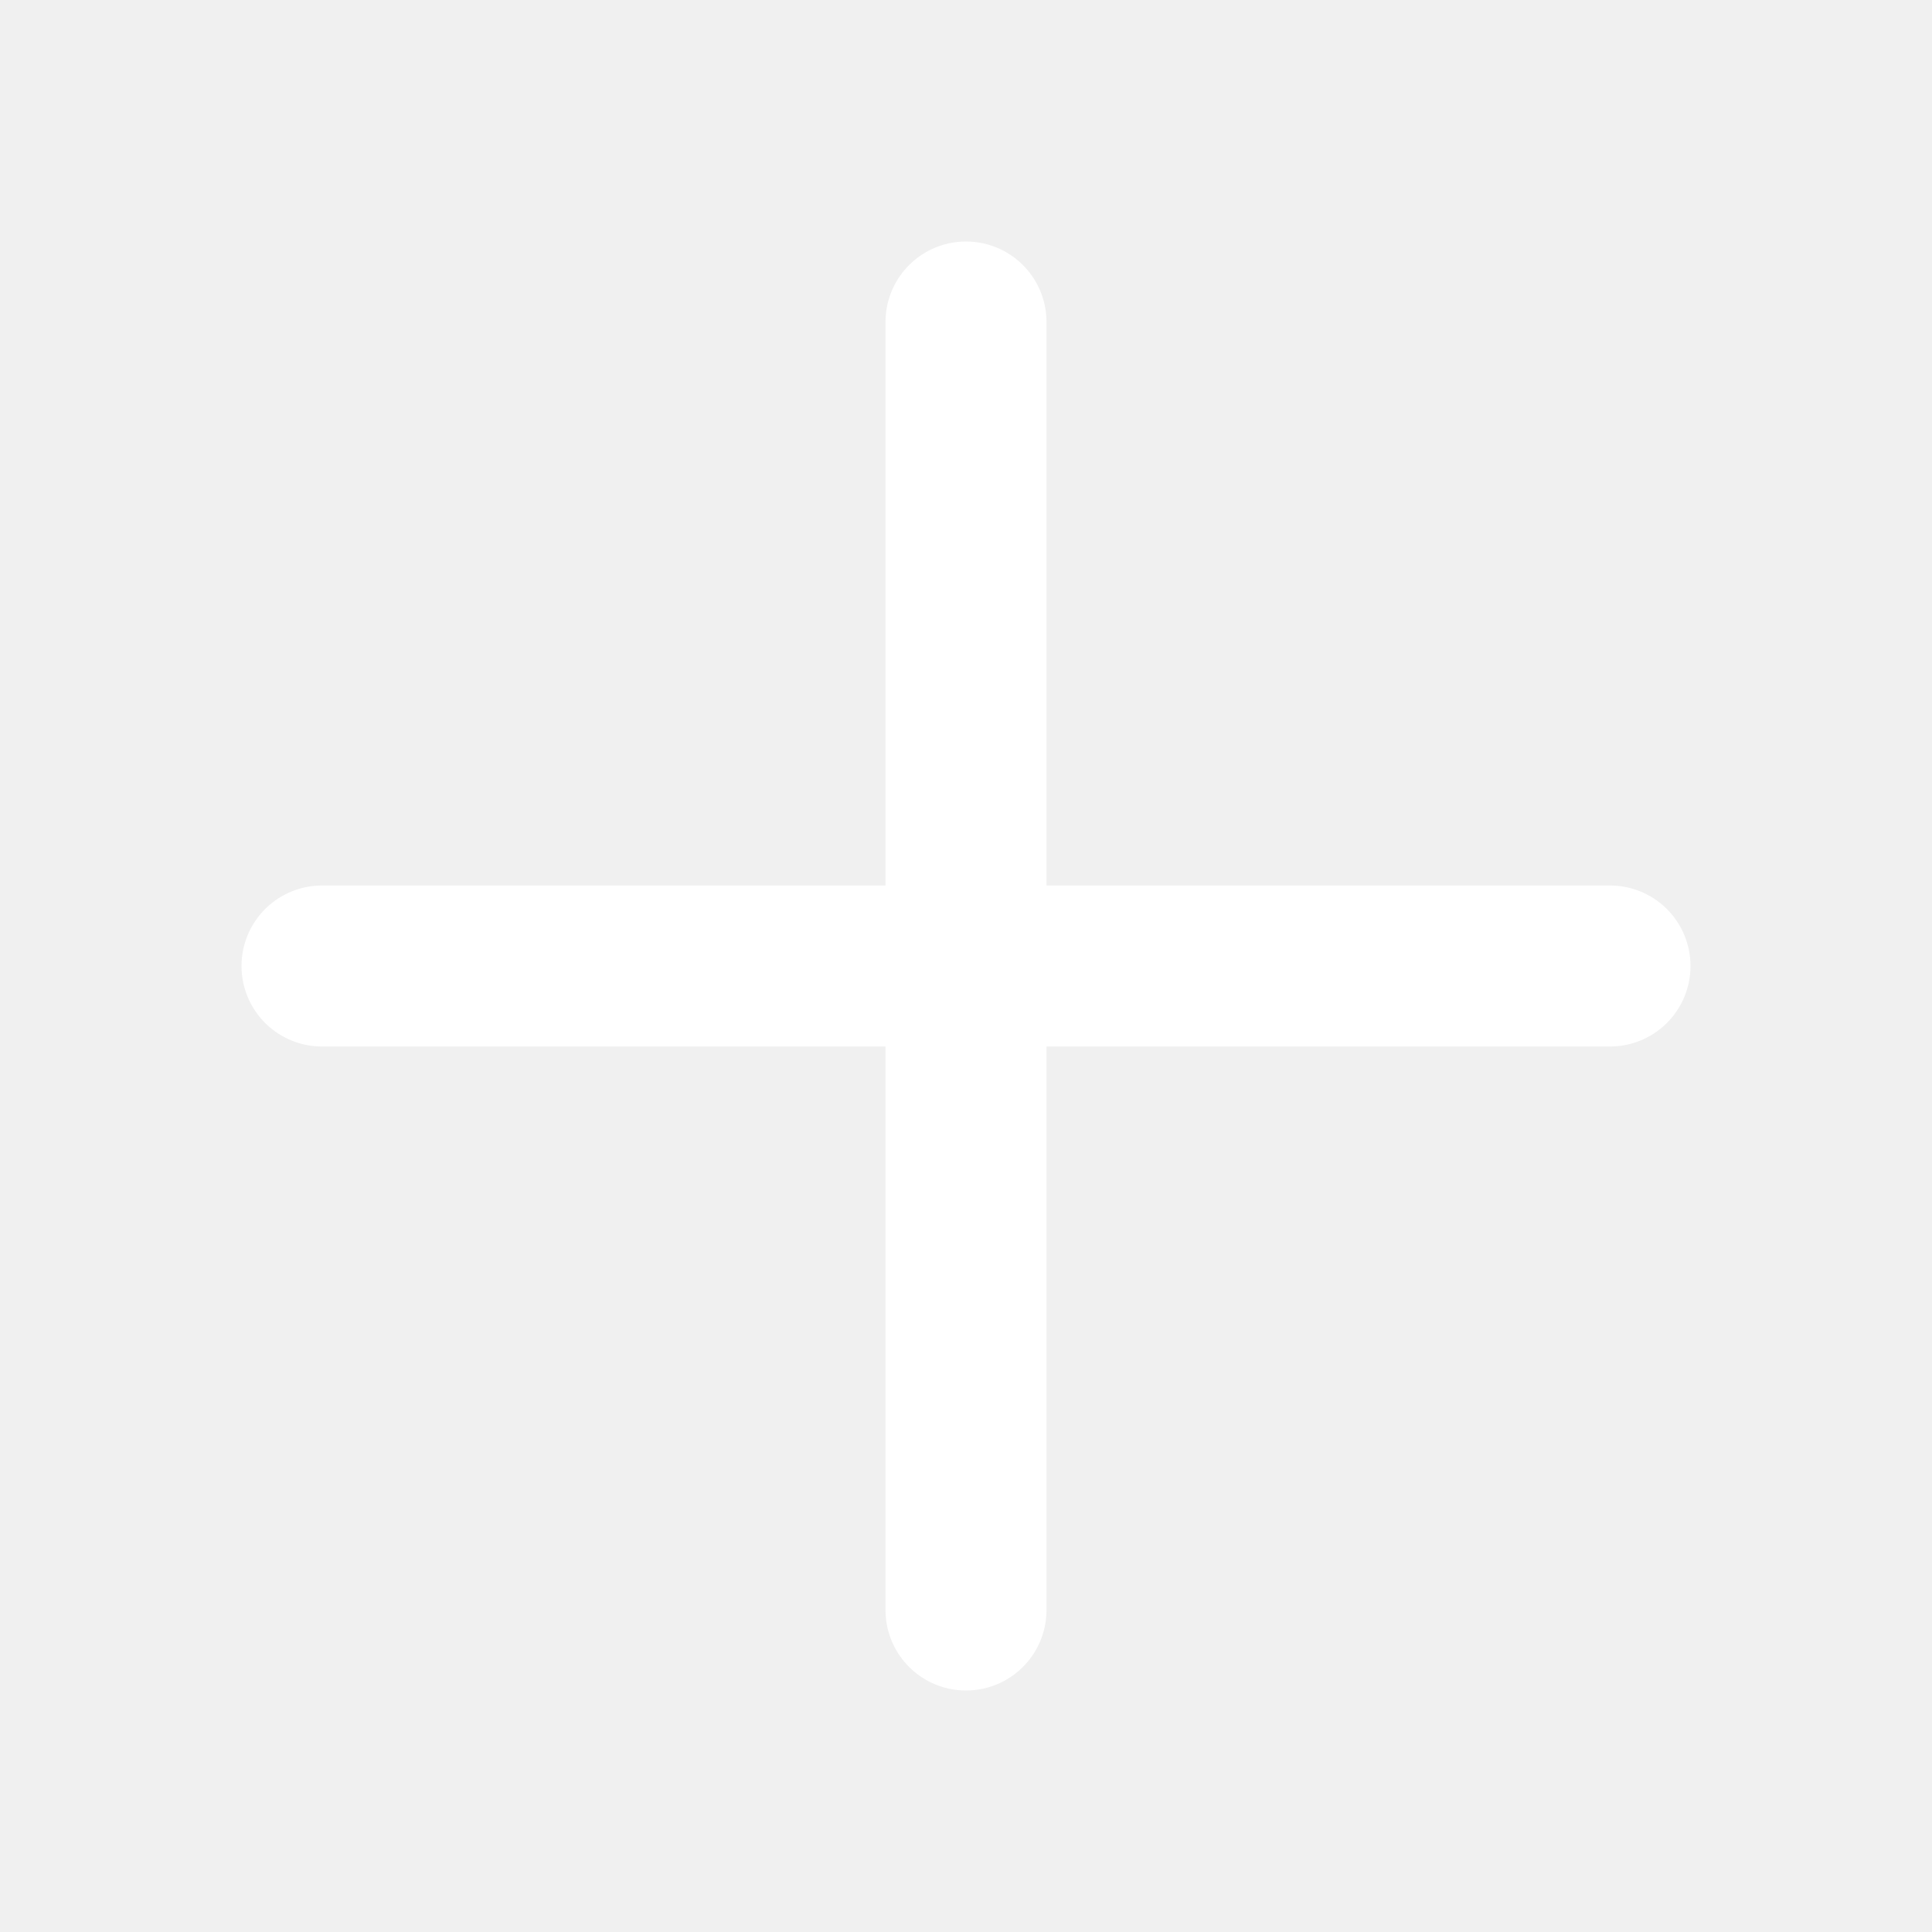
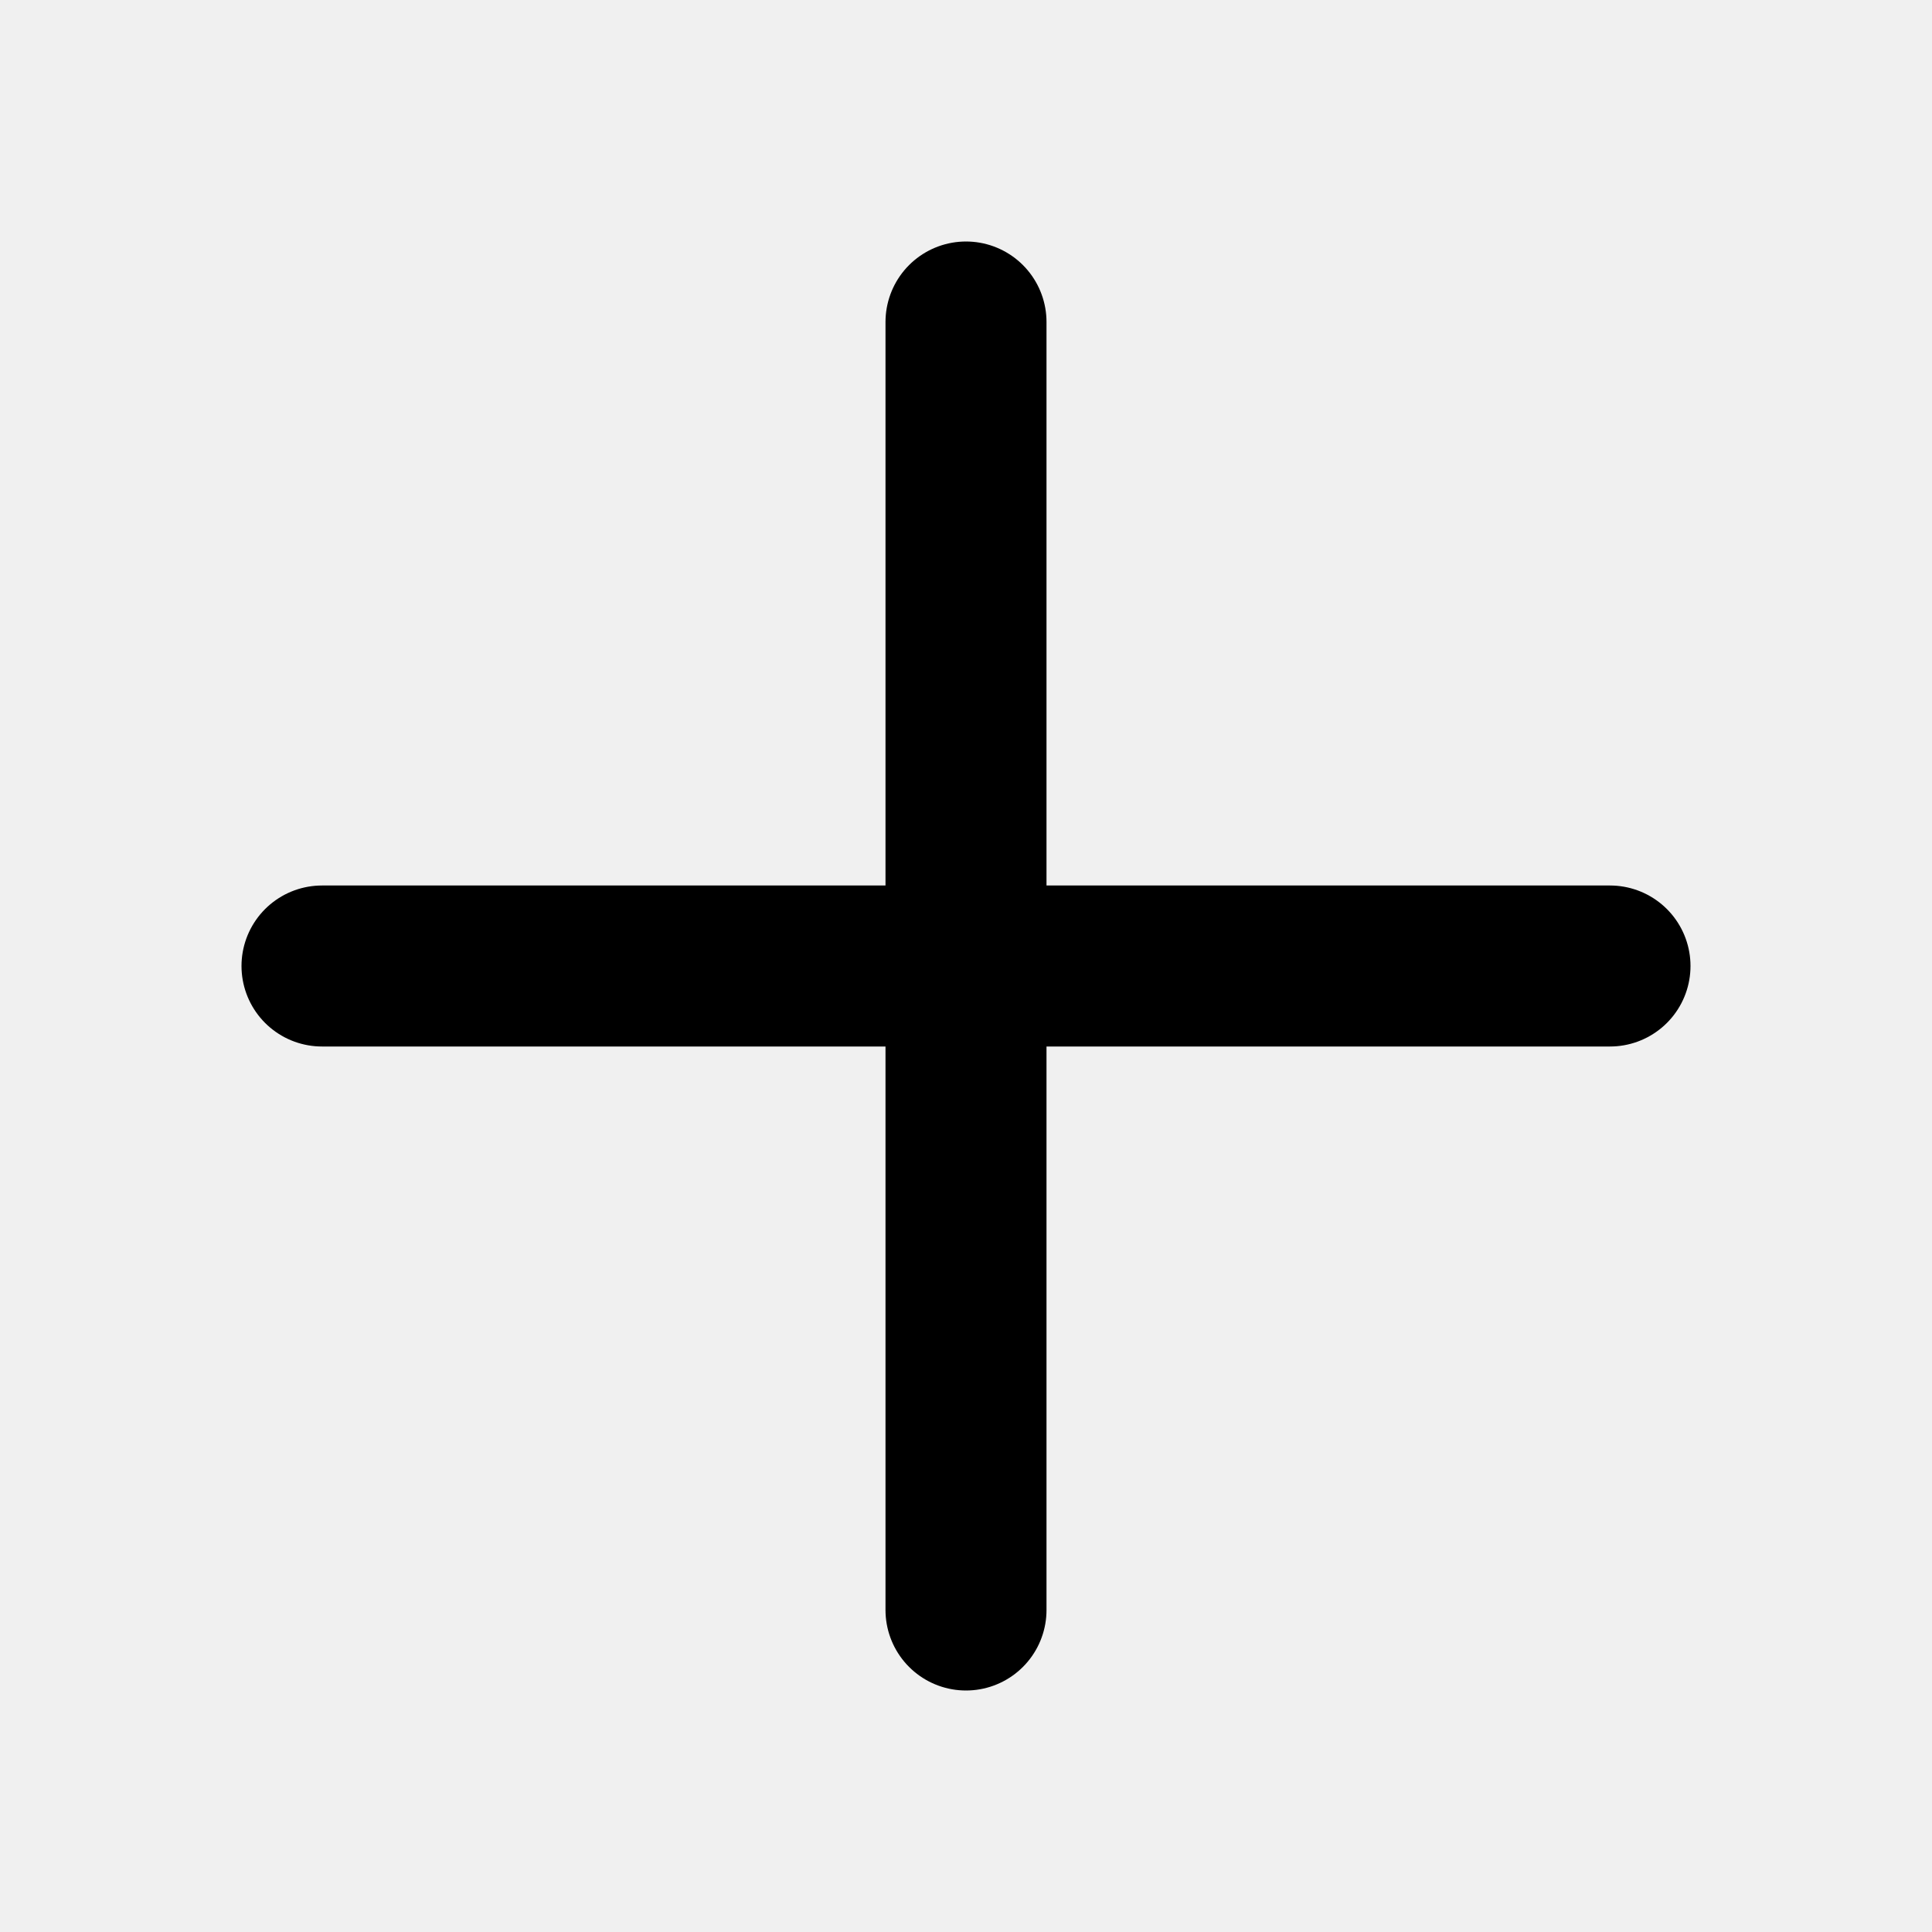
<svg xmlns="http://www.w3.org/2000/svg" width="24" height="24" viewBox="0 0 24 24" fill="none">
-   <path d="M12 20L12 12M12 12L12 4M12 12L20 12M12 12L4 12" stroke="white" stroke-width="2" stroke-linecap="round" />
+   <path d="M12 20L12 12M12 12L12 4M12 12L20 12M12 12L4 12" stroke="currentColor" stroke-width="2" stroke-linecap="round" />
</svg>
